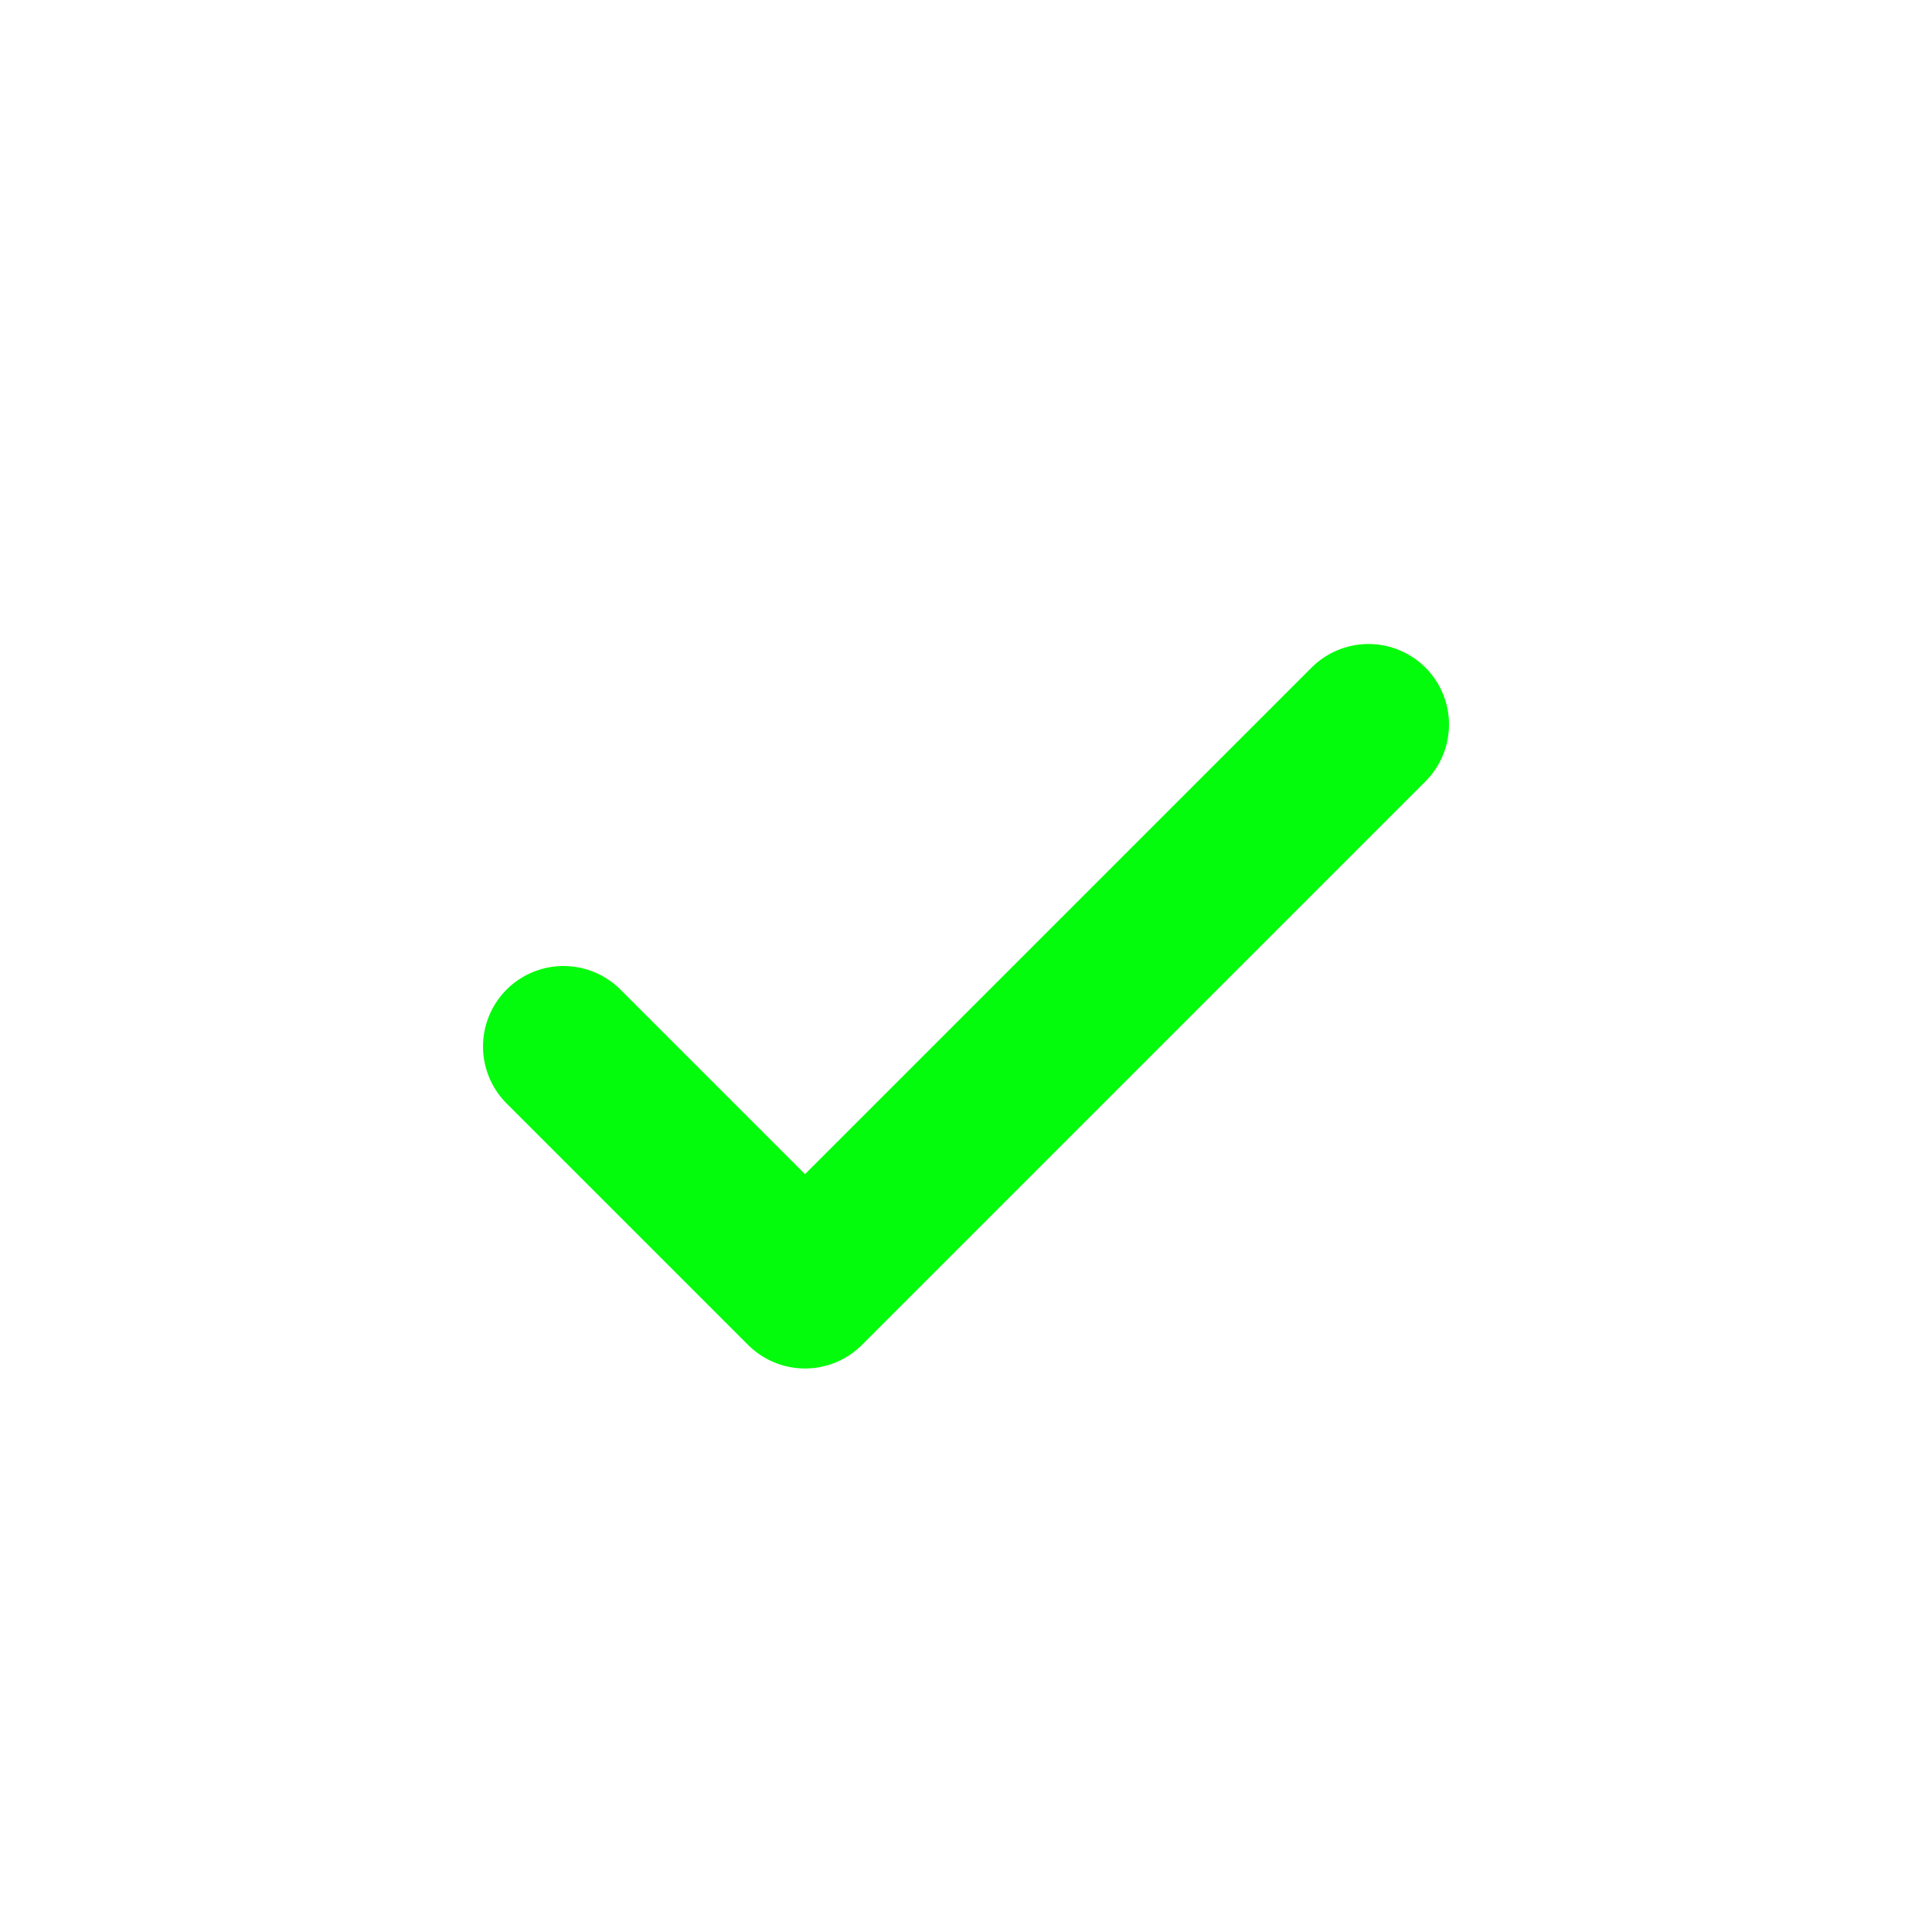
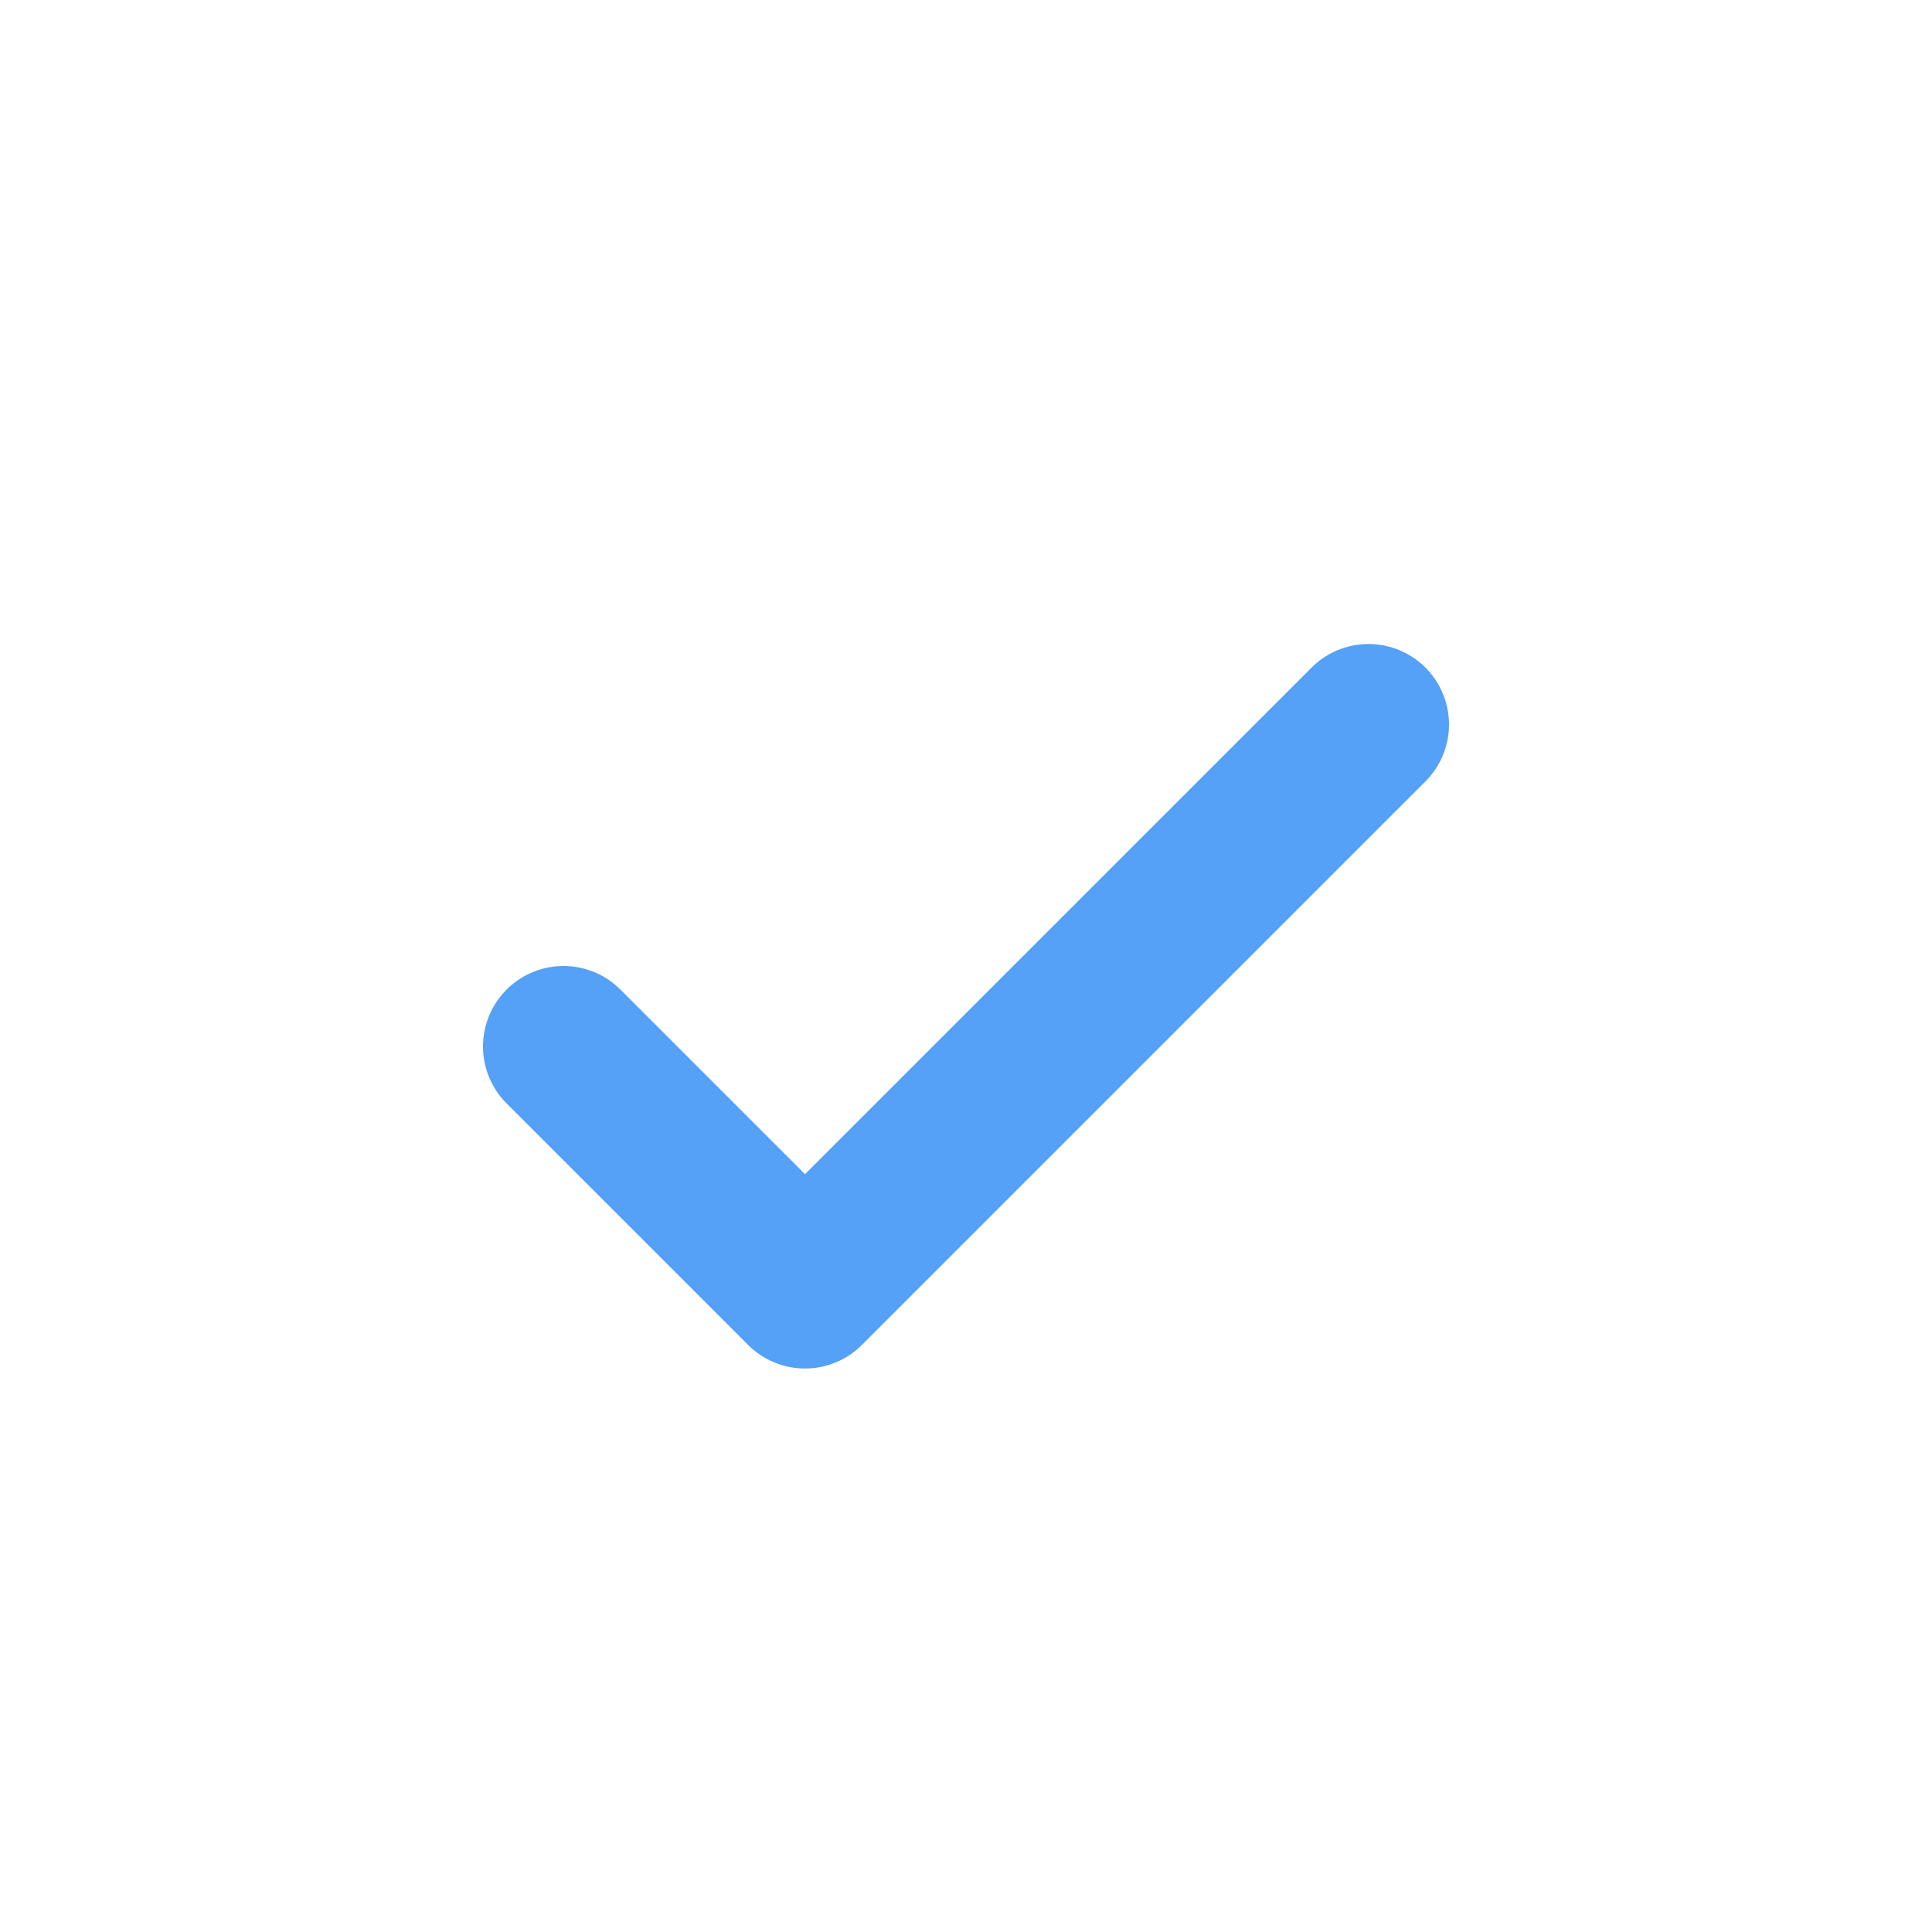
<svg xmlns="http://www.w3.org/2000/svg" width="24" height="24" viewBox="0 0 24 24" fill="none">
-   <path d="M17 9L10 16L7 13" stroke="#03fc0b" stroke-width="2" stroke-linecap="round" stroke-linejoin="round" />
+   <path d="M17 9L10 16L7 13" stroke="#54a1f7" stroke-width="2" stroke-linecap="round" stroke-linejoin="round" />
</svg>
